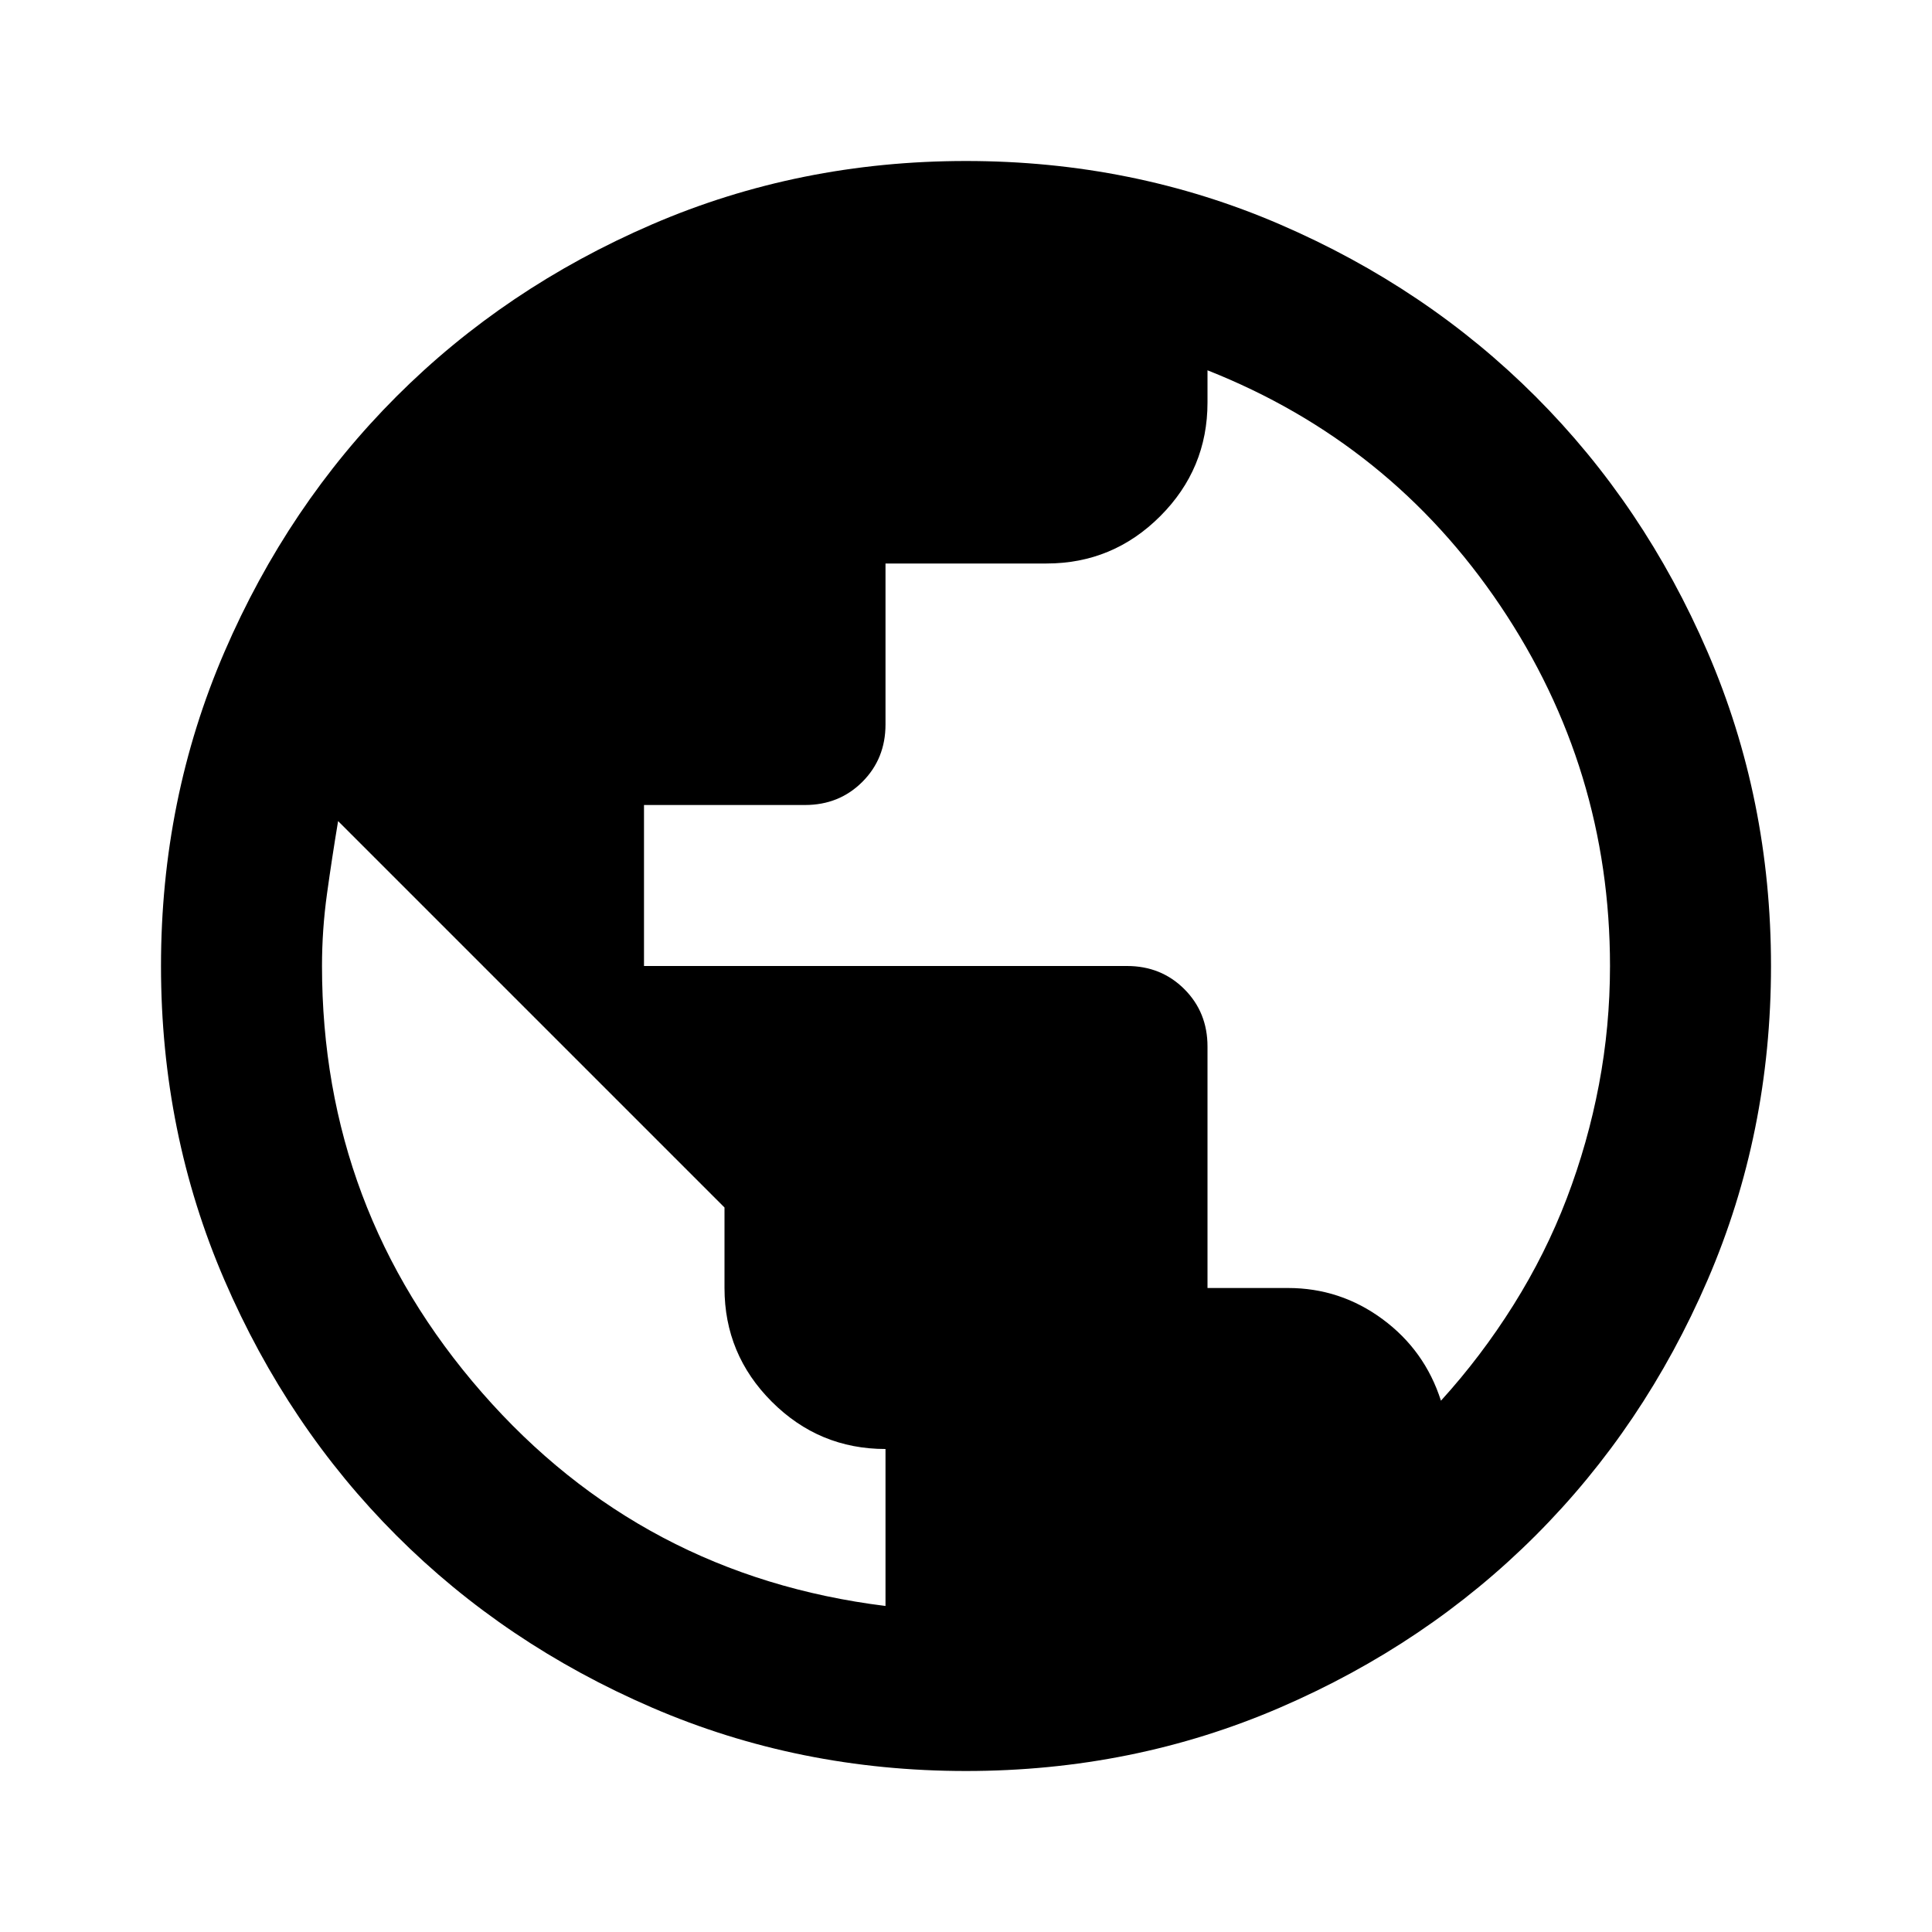
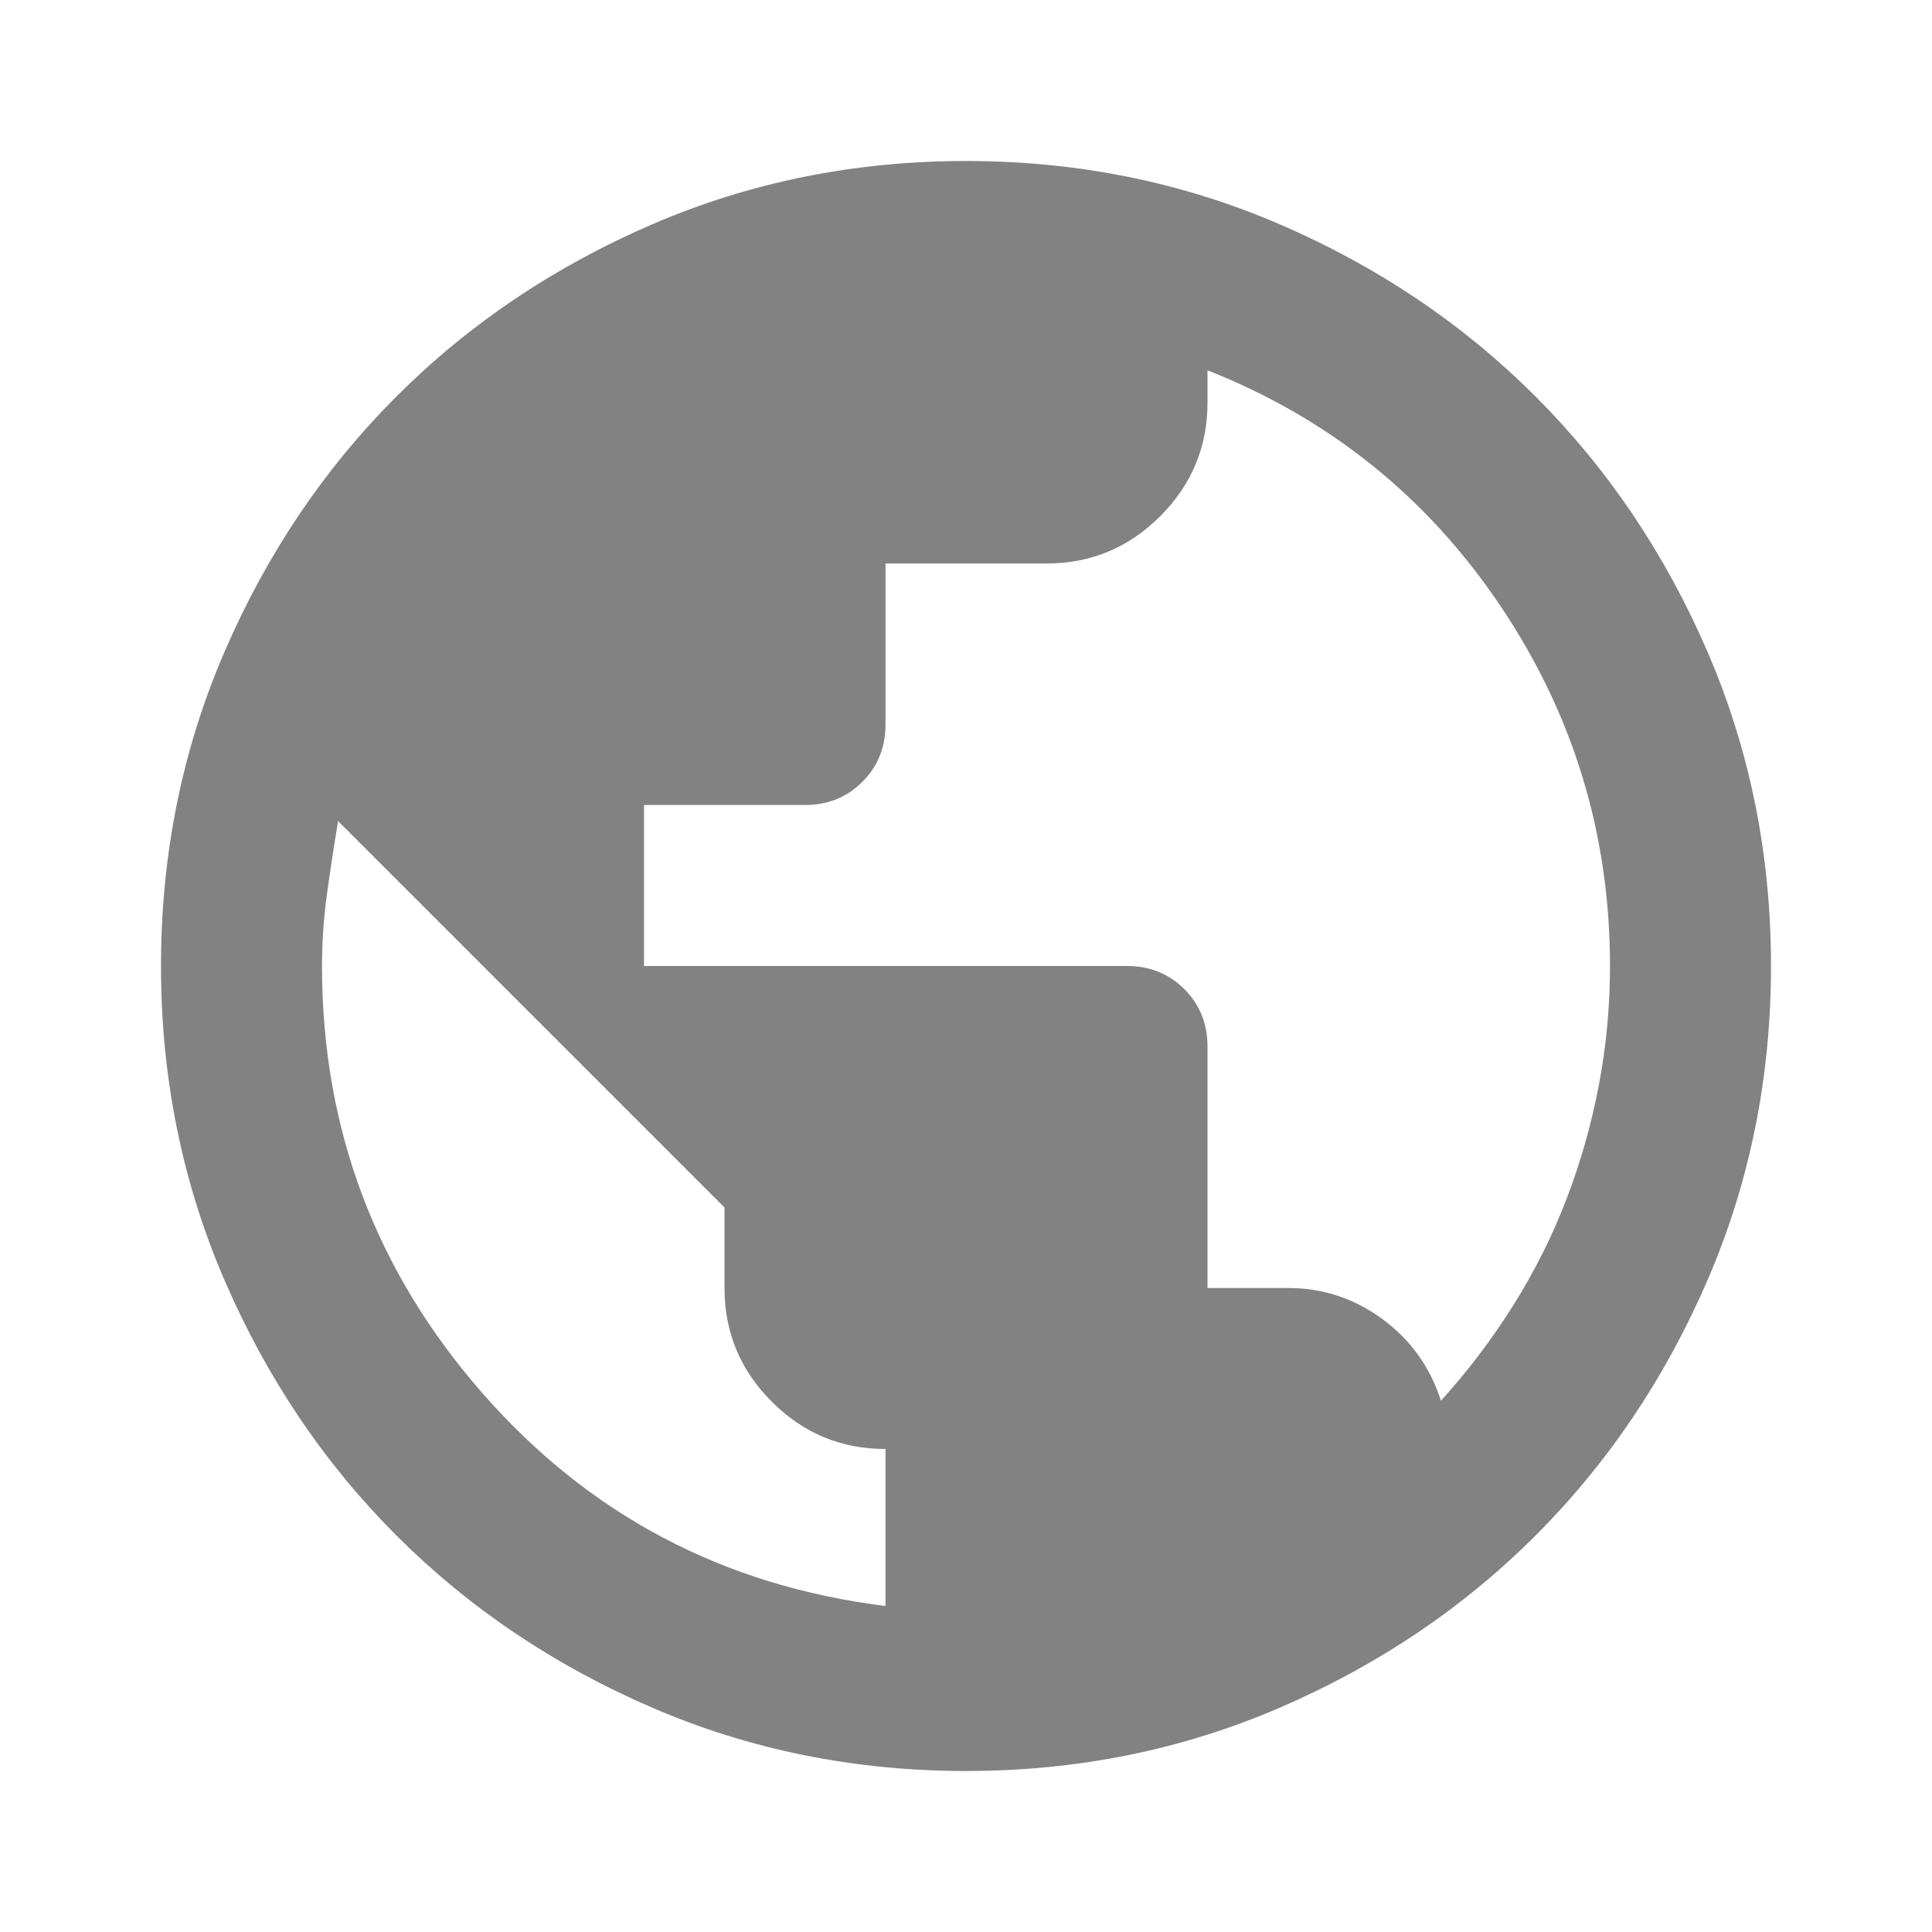
<svg xmlns="http://www.w3.org/2000/svg" height="24" viewBox="0 -960 960 960" width="24">
-   <path d="M480-80q-83 0-156-31.5T197-197q-54-54-85.5-127T80-480q0-83 31.5-156T197-763q54-54 127-85.5T480-880q83 0 156 31.5T763-763q54 54 85.5 127T880-480q0 83-31.5 156T763-197q-54 54-127 85.5T480-80Zm-40-82v-78q-33 0-56.5-23.5T360-320v-40L168-552q-3 18-5.5 36t-2.5 36q0 121 79.5 212T440-162Zm276-102q20-22 36-47.5t26.5-53q10.5-27.5 16-56.5t5.5-59q0-98-54.5-179T600-776v16q0 33-23.5 56.5T520-680h-80v80q0 17-11.5 28.5T400-560h-80v80h240q17 0 28.5 11.5T600-440v120h40q26 0 47 15.5t29 40.5Z" />
+   <path fill="#828282" d="M480-80q-83 0-156-31.5T197-197q-54-54-85.5-127T80-480q0-83 31.5-156T197-763q54-54 127-85.5T480-880q83 0 156 31.5T763-763q54 54 85.5 127T880-480q0 83-31.5 156T763-197q-54 54-127 85.5T480-80Zm-40-82v-78q-33 0-56.5-23.5T360-320v-40L168-552q-3 18-5.5 36t-2.5 36q0 121 79.5 212T440-162Zm276-102q20-22 36-47.5t26.5-53q10.5-27.5 16-56.5t5.5-59q0-98-54.5-179T600-776v16q0 33-23.5 56.5T520-680h-80v80q0 17-11.5 28.5T400-560h-80v80h240q17 0 28.5 11.5T600-440v120h40q26 0 47 15.5t29 40.5Z" />
</svg>
